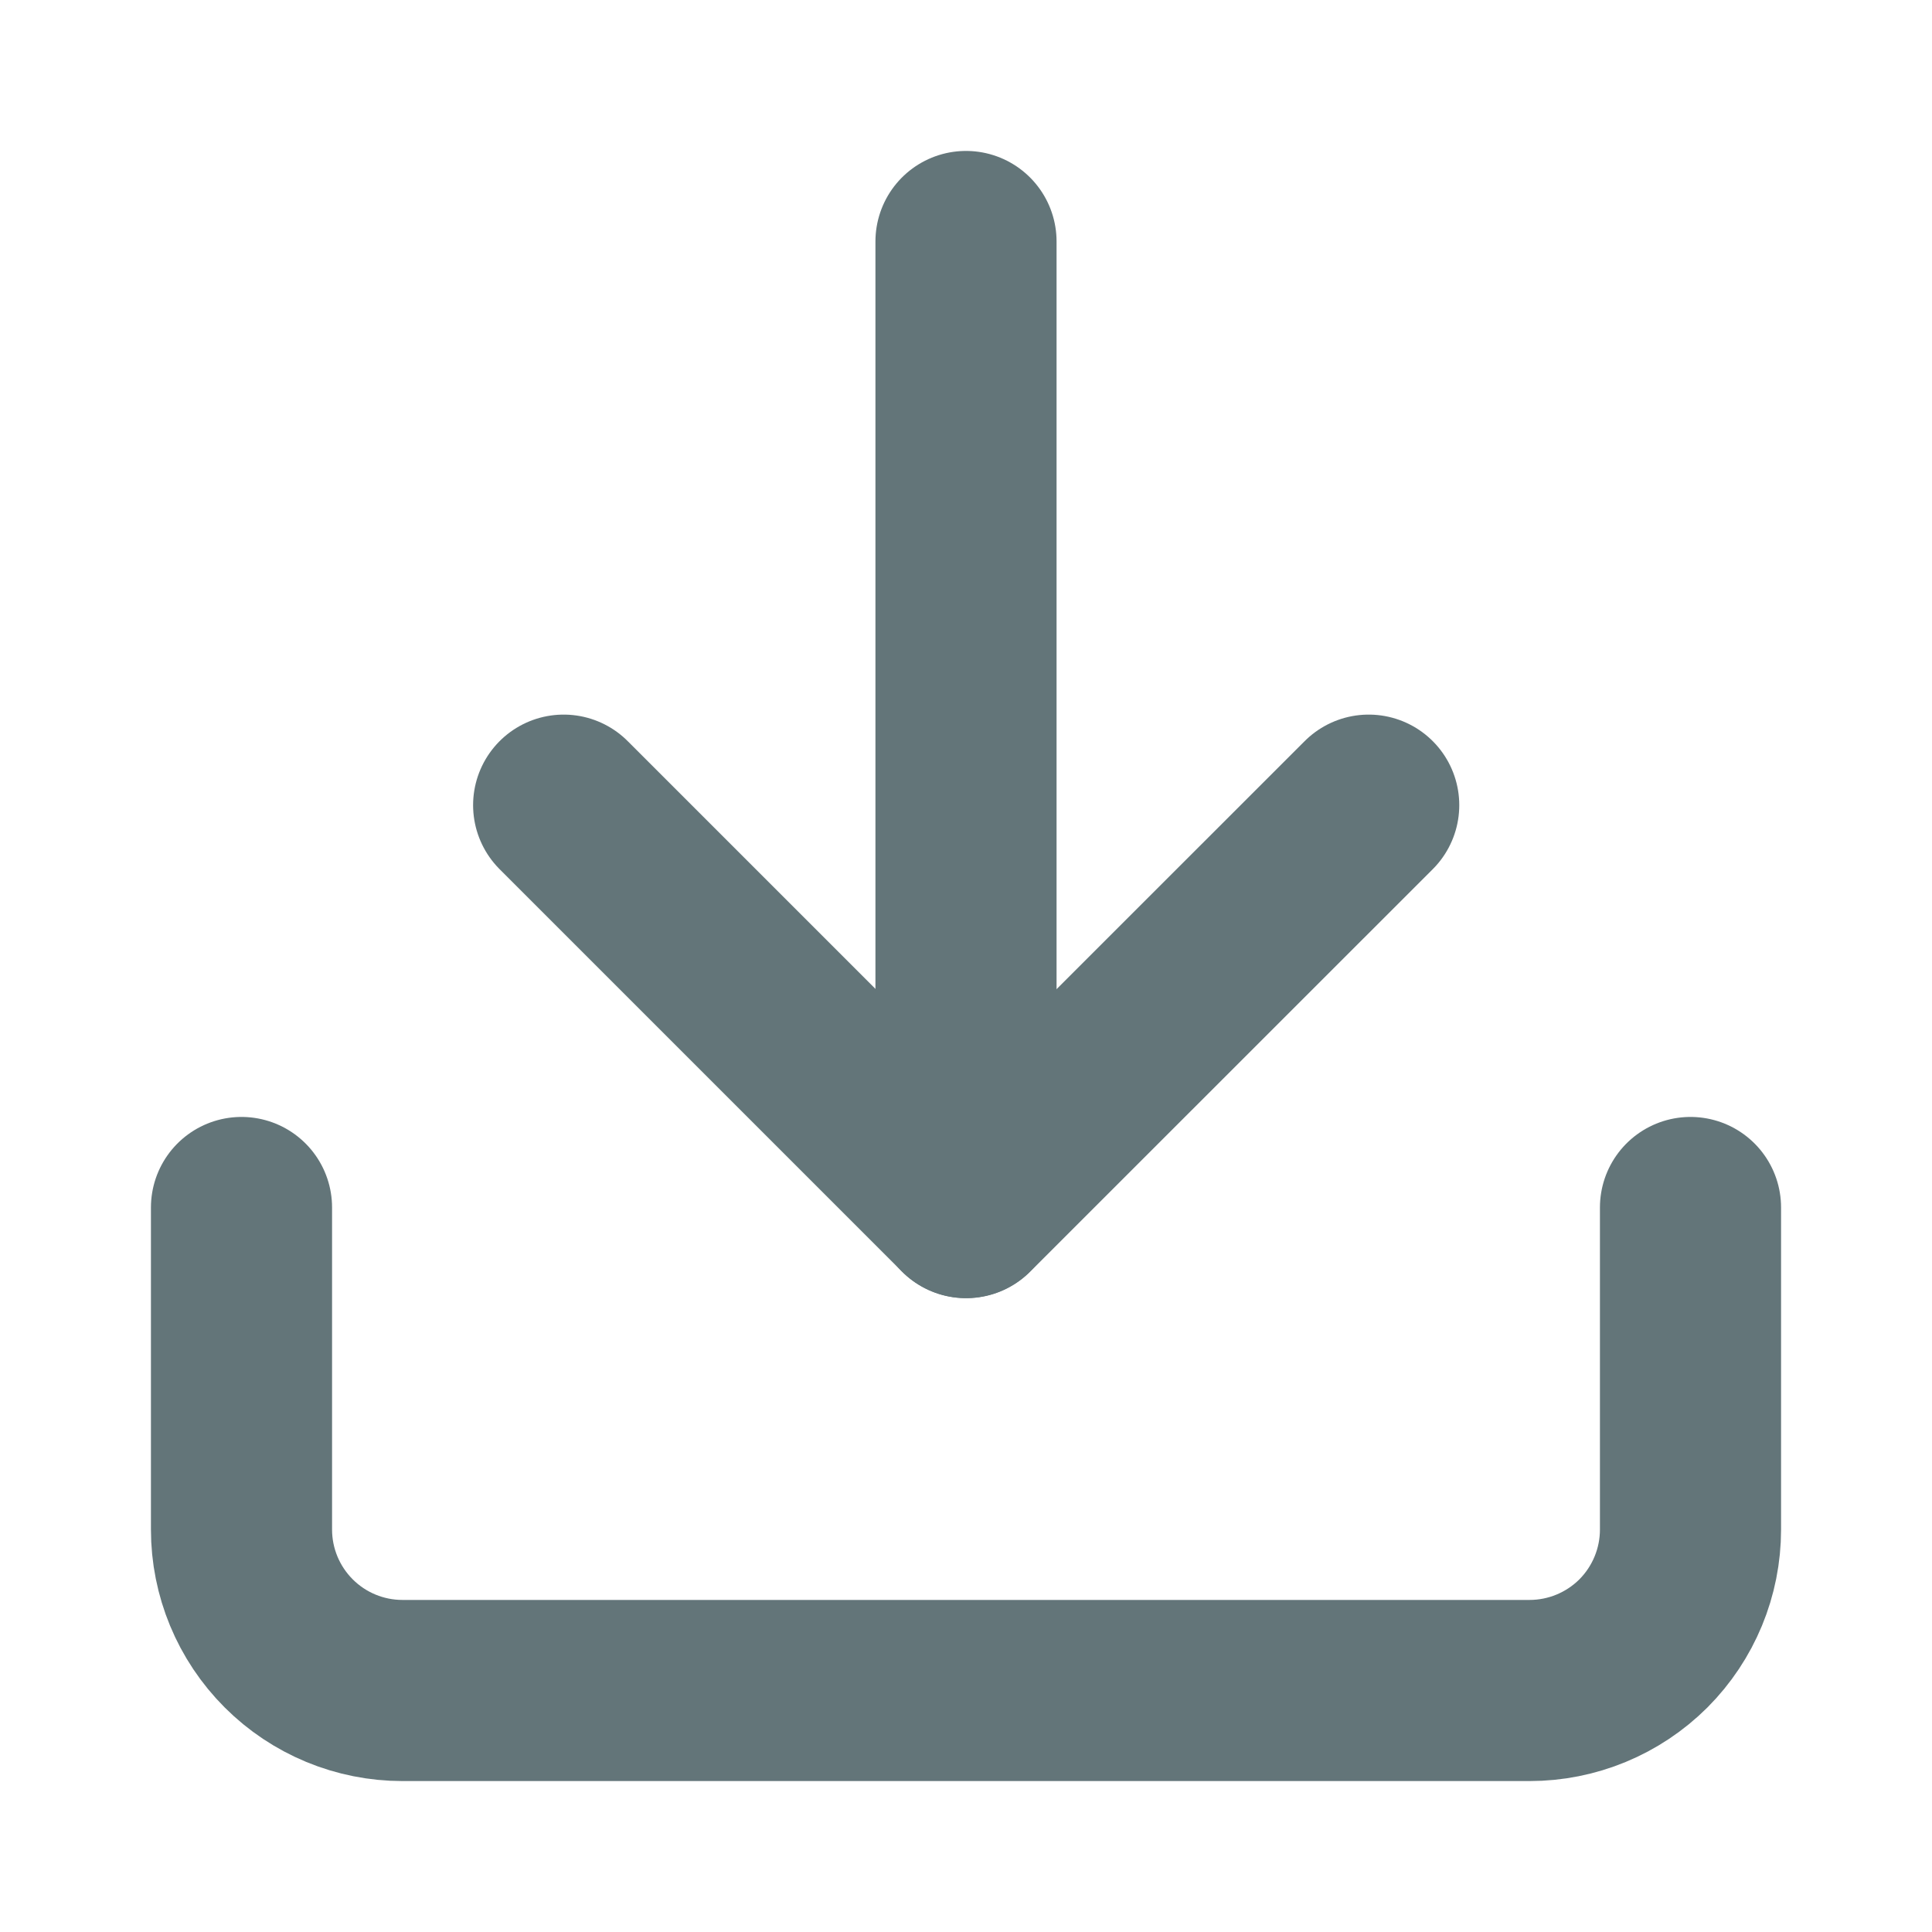
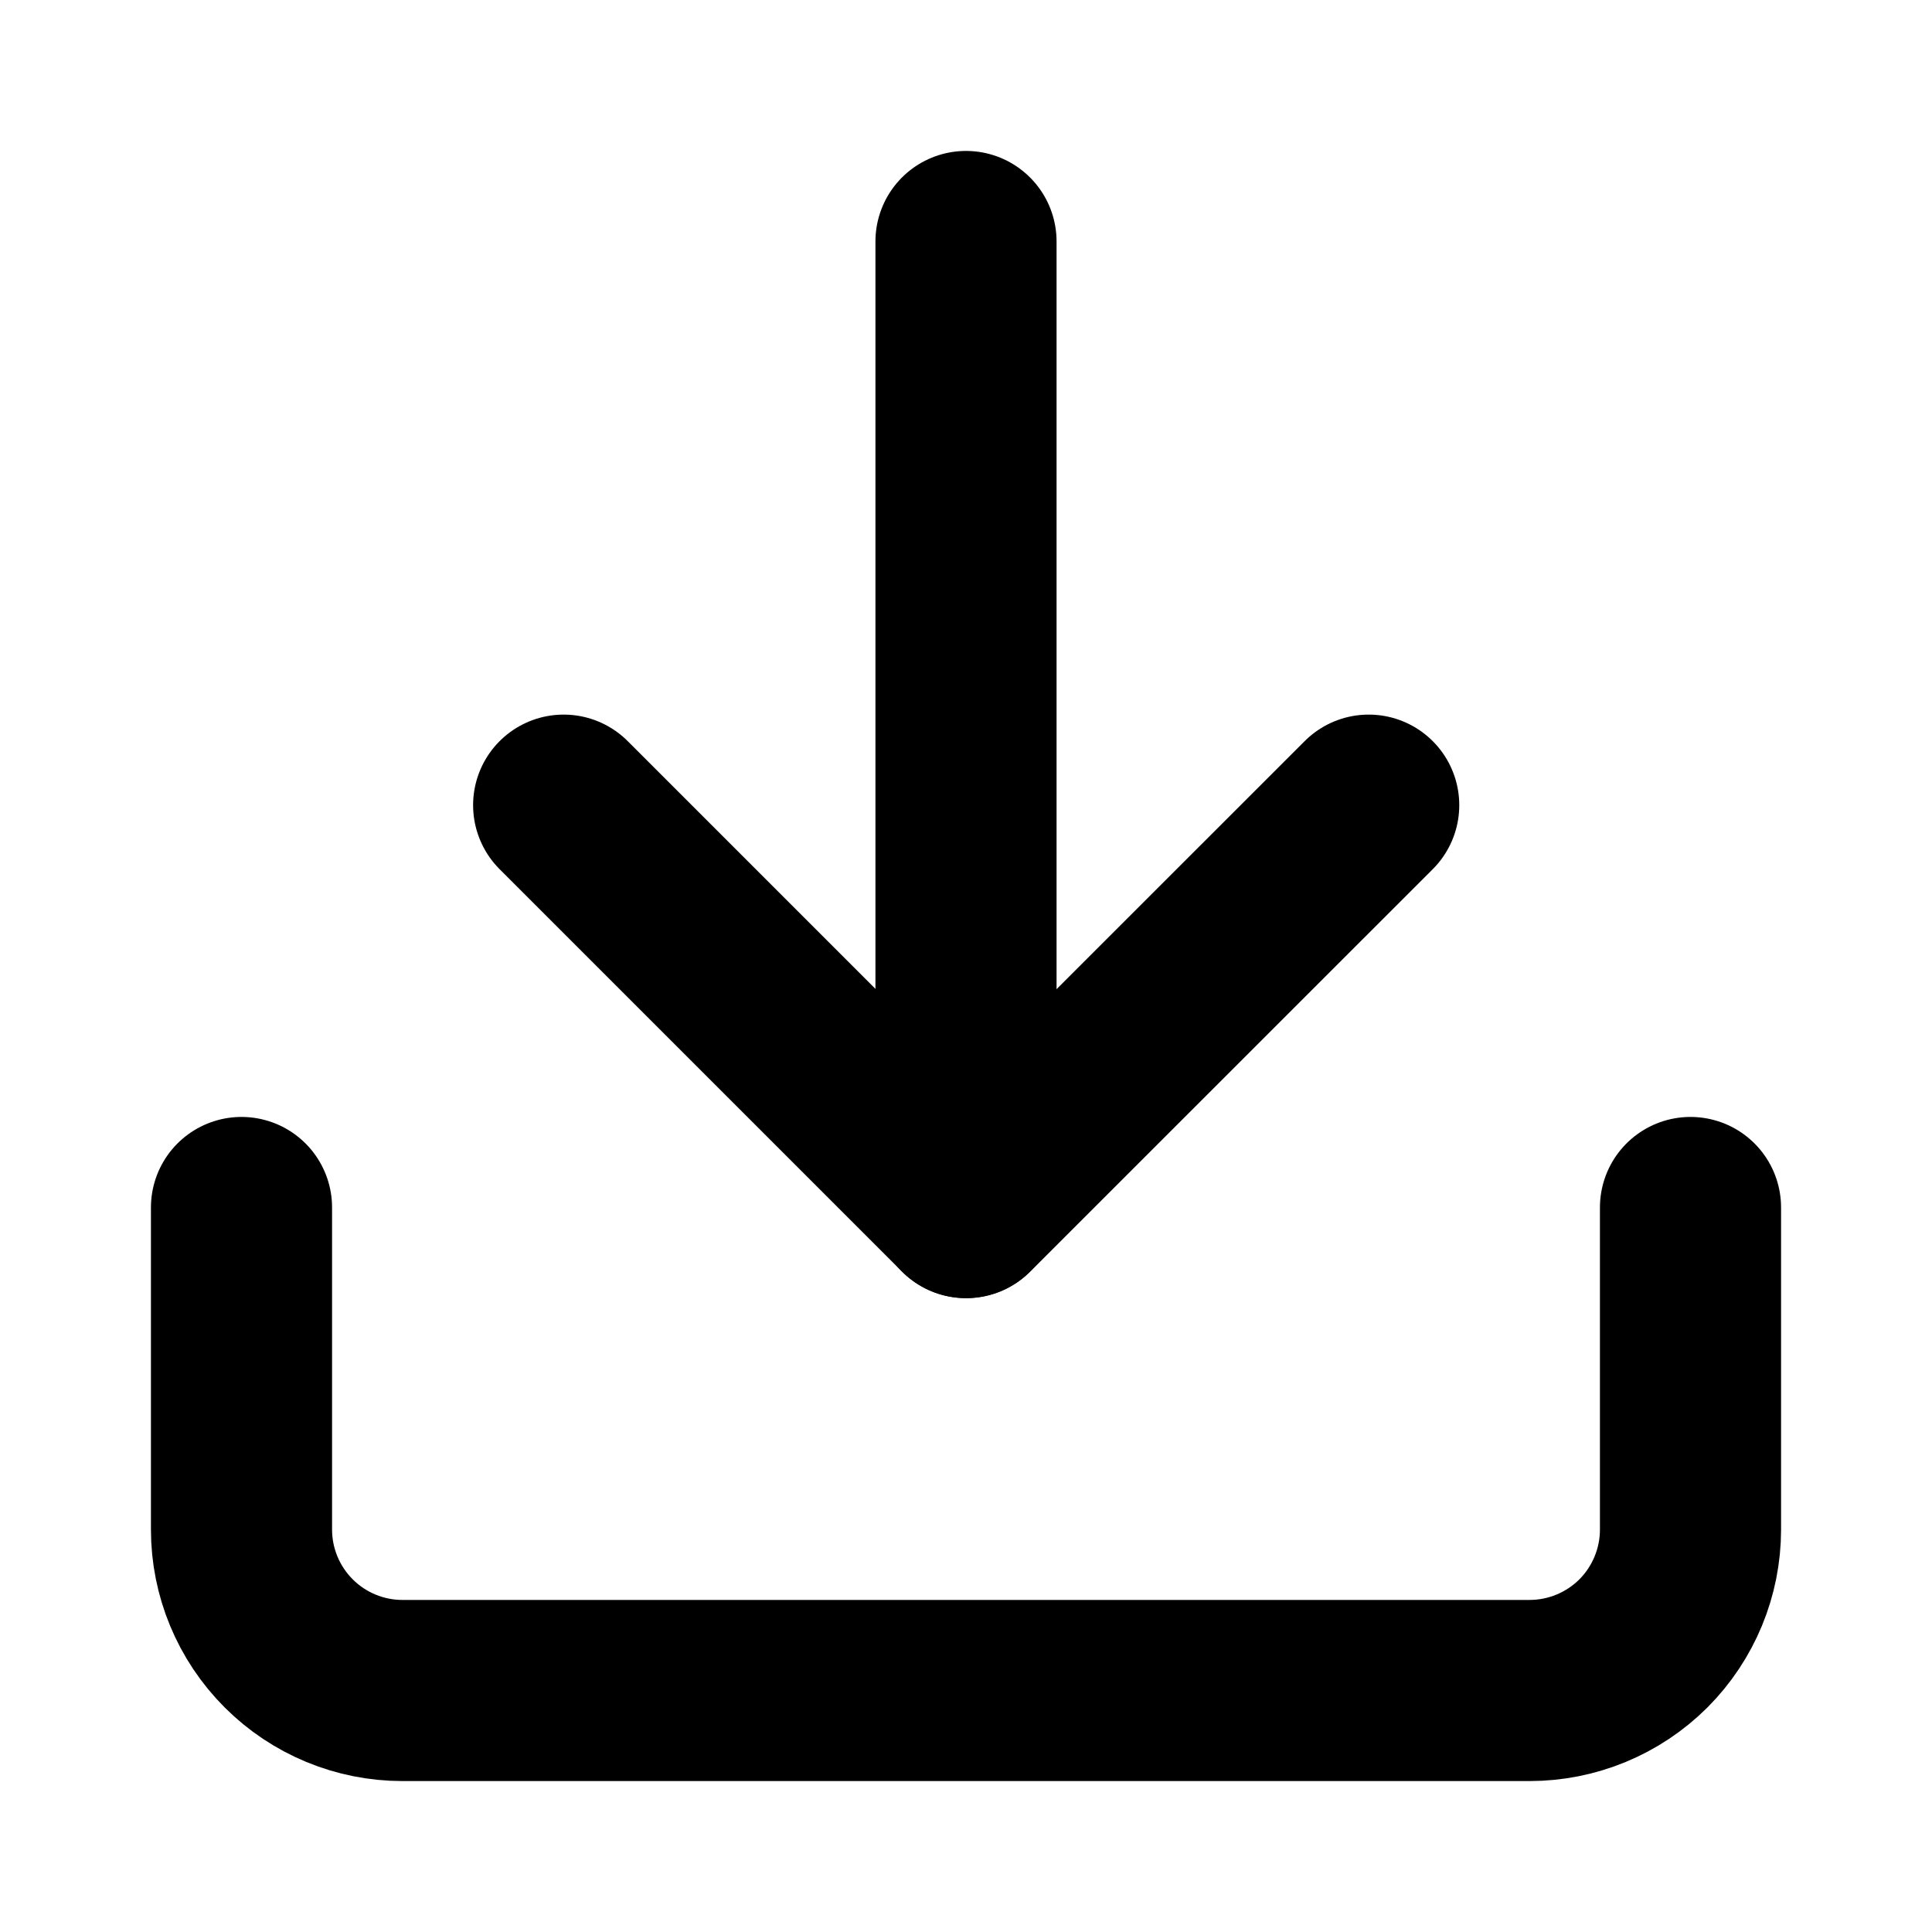
<svg xmlns="http://www.w3.org/2000/svg" width="16" height="16" viewBox="0 0 16 16" fill="none">
  <g id="fi:download">
-     <path id="Vector" d="M14 10V12.667C14 13.02 13.86 13.359 13.61 13.61C13.359 13.86 13.02 14 12.667 14H3.333C2.98 14 2.641 13.86 2.391 13.61C2.14 13.359 2 13.02 2 12.667V10" stroke="#637579" stroke-width="1.5" stroke-linecap="round" stroke-linejoin="round" />
-     <path id="Vector_2" d="M4.668 6.668L8.001 10.001L11.335 6.668" stroke="#637579" stroke-width="1.5" stroke-linecap="round" stroke-linejoin="round" />
-     <path id="Vector_3" d="M8 10V2" stroke="#637579" stroke-width="1.5" stroke-linecap="round" stroke-linejoin="round" />
+     <path id="Vector" d="M14 10V12.667C14 13.02 13.86 13.359 13.61 13.61C13.359 13.86 13.02 14 12.667 14H3.333C2.98 14 2.641 13.86 2.391 13.61C2.14 13.359 2 13.02 2 12.667V10" stroke="currentColor" stroke-width="1.5" stroke-linecap="round" stroke-linejoin="round" />
+     <path id="Vector_2" d="M4.668 6.668L8.001 10.001L11.335 6.668" stroke="currentColor" stroke-width="1.5" stroke-linecap="round" stroke-linejoin="round" />
+     <path id="Vector_3" d="M8 10V2" stroke="currentColor" stroke-width="1.5" stroke-linecap="round" stroke-linejoin="round" />
  </g>
</svg>
